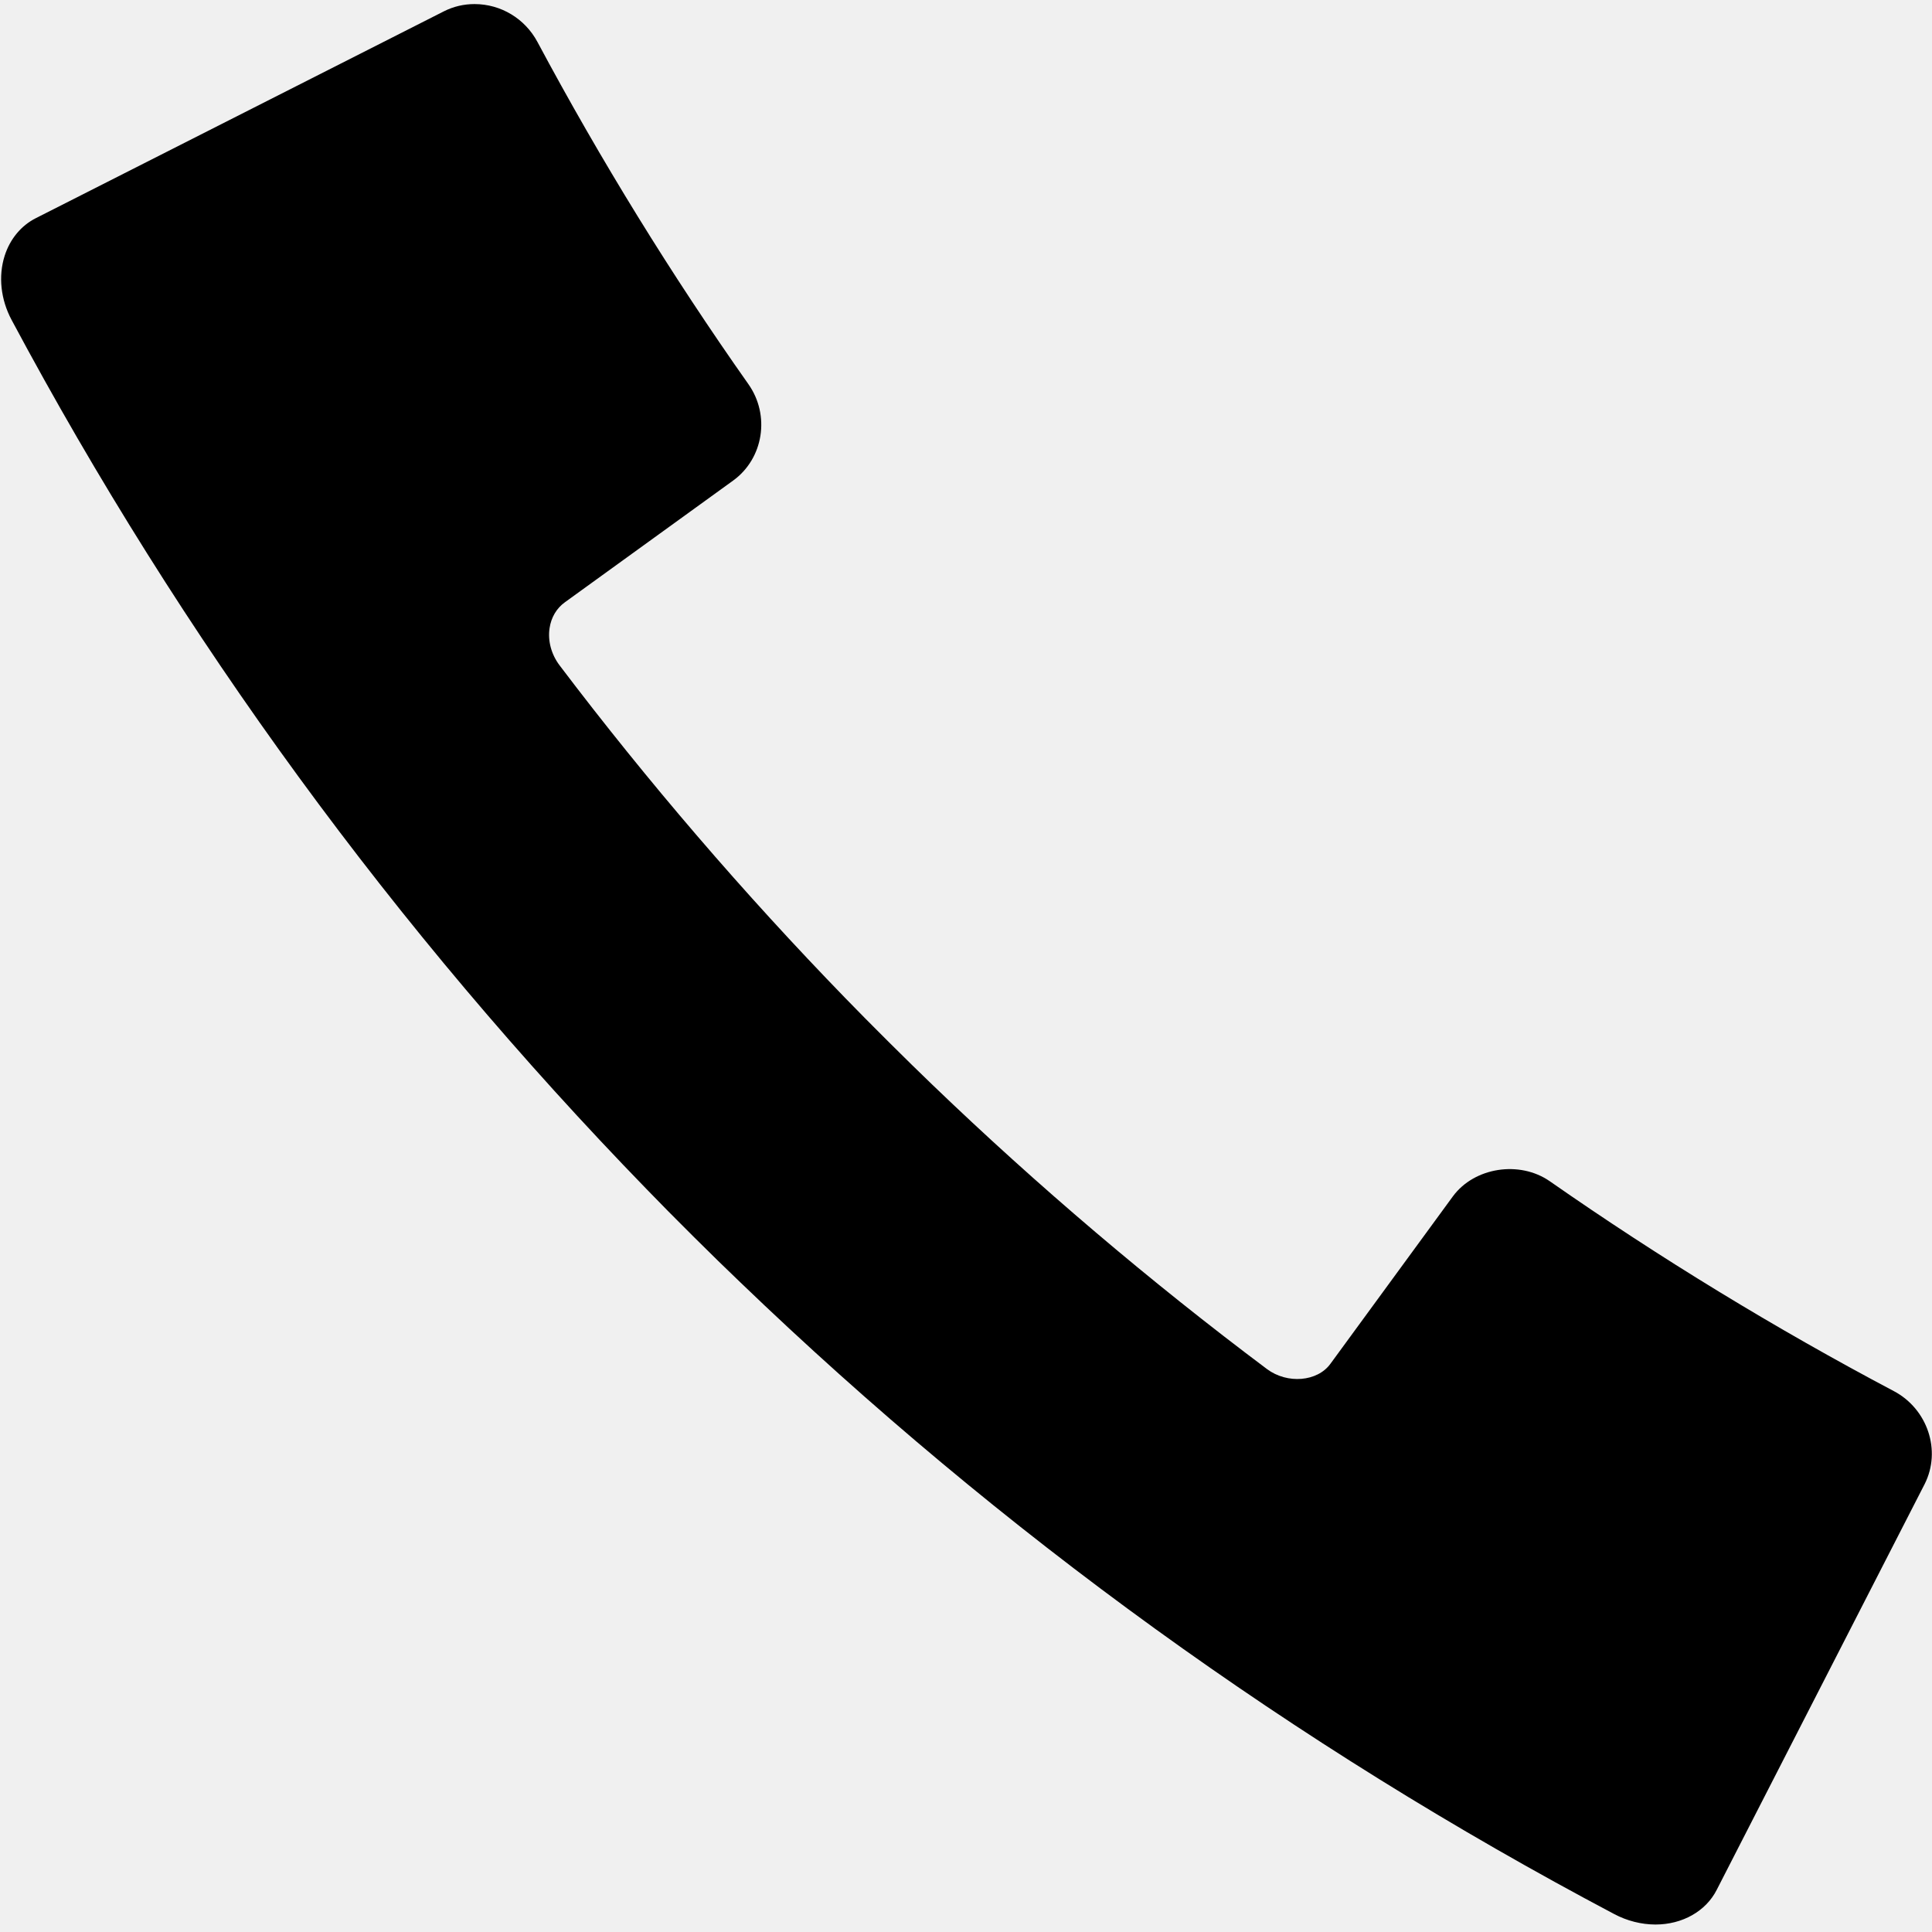
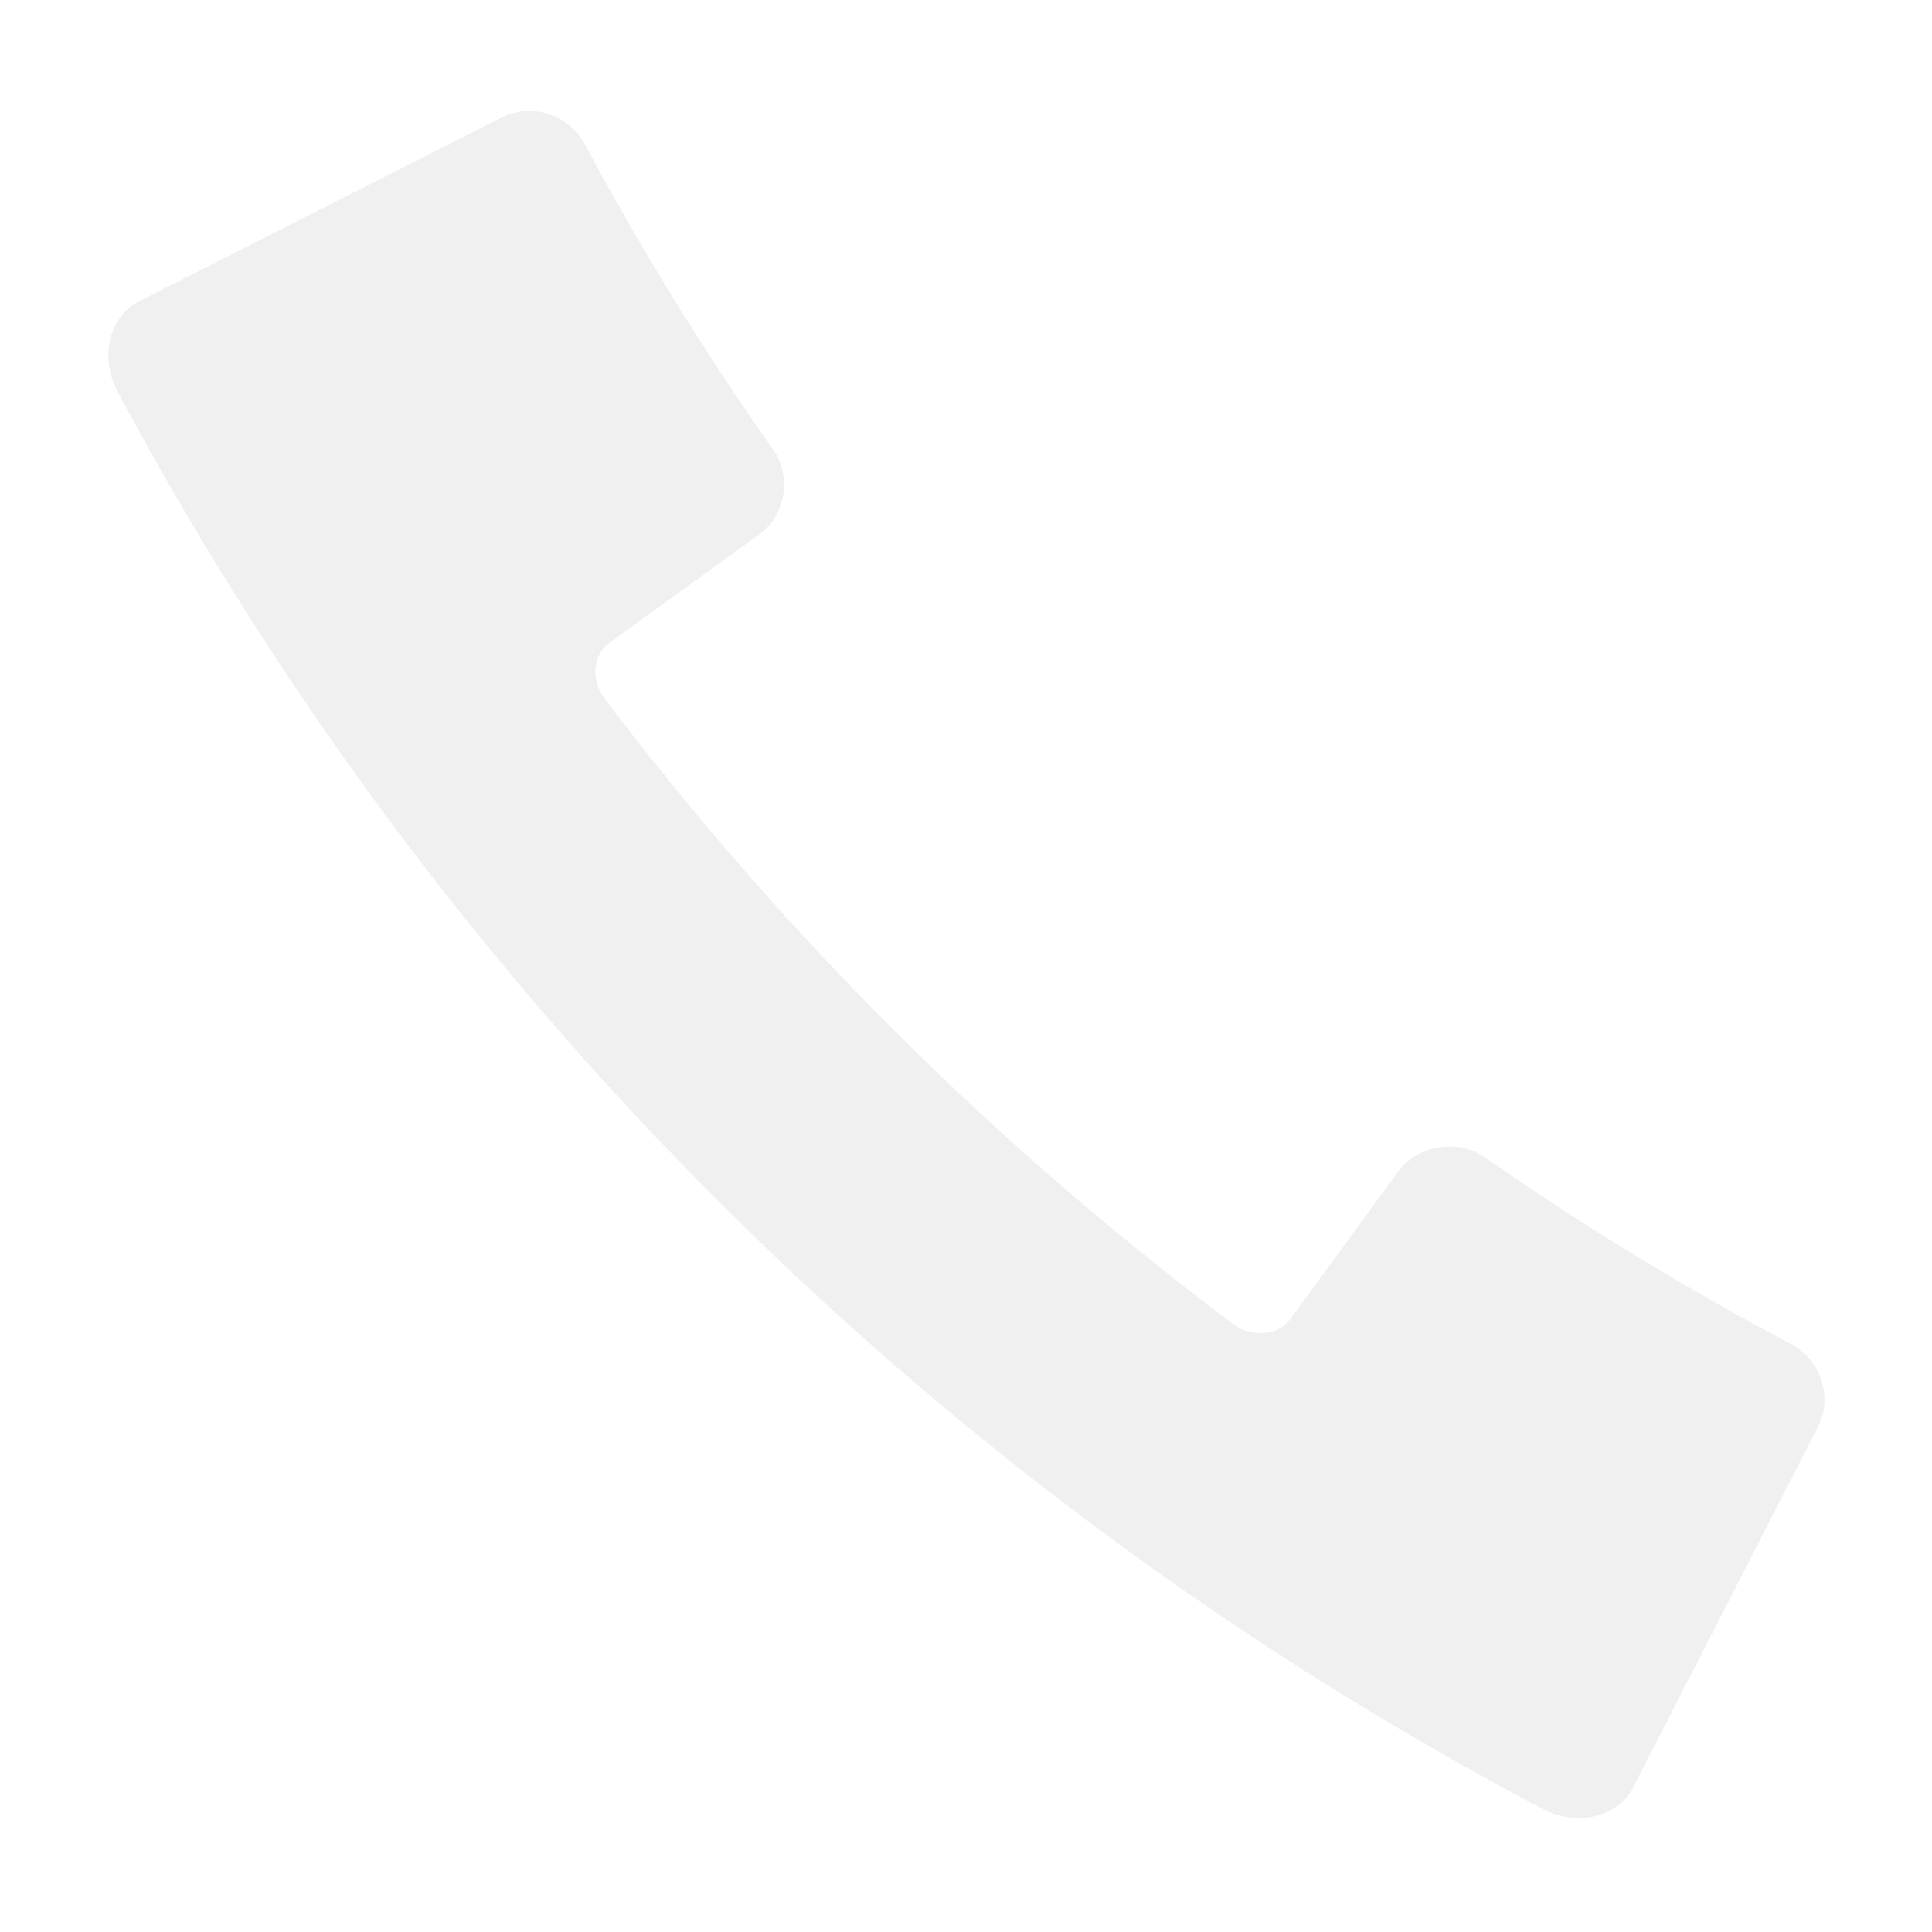
- <svg xmlns="http://www.w3.org/2000/svg" width="46px" height="46px" viewBox="0 0 46 46" version="1.1">
+ <svg xmlns="http://www.w3.org/2000/svg" width="18px" height="18px" viewBox="0 0 18 18" version="1.1">
  <defs />
  <g id="Page-1" stroke="none" stroke-width="1" fill="none" fill-rule="evenodd">
-     <g id="57" transform="translate(23, 23) scale(-1, 1) translate(-23, -23) " fill="#000000" fill-rule="nonzero">
-       <g id="Group">
-         <path d="M6.585,45.822 C5.943,45.822 5.383,45.505 5.125,44.995 L0.175,35.335 C-0.227,34.539 0.104,33.547 0.91,33.121 C3.725,31.633 6.481,29.952 9.1,28.125 C9.821,27.624 10.898,27.793 11.407,28.484 L14.323,32.471 C14.632,32.898 15.349,32.959 15.835,32.596 C18.62,30.509 21.3,28.231 23.802,25.826 C24.382,25.27 25.309,24.348 25.868,23.77 C28.29,21.276 30.581,18.61 32.675,15.844 C32.873,15.583 32.961,15.259 32.915,14.956 C32.877,14.7 32.748,14.482 32.552,14.341 L28.543,11.441 C27.82,10.916 27.658,9.886 28.182,9.145 C30.014,6.547 31.703,3.806 33.203,1 C33.501,0.443 34.074,0.097 34.702,0.097 C34.957,0.097 35.201,0.154 35.428,0.268 L45.142,5.192 C45.495,5.369 45.761,5.689 45.889,6.09 C46.044,6.577 45.983,7.133 45.723,7.619 C41.677,15.191 36.589,22.154 30.601,28.317 C30,28.941 29,29.935 28.373,30.532 C22.174,36.492 15.173,41.553 7.564,45.574 C7.258,45.736 6.919,45.821 6.585,45.822 Z" id="Shape" />
+     <g id="Group-3-Copy" fill="#FFFFFF">
+       <g id="57" transform="translate(9, 9) scale(-1, 1) translate(-9, -9) ">
+         <path d="M0,0 L18,0 L18,18 L0,18 L0,0 Z M3.29,16.938 C3.407,16.938 3.524,16.908 3.631,16.852 C6.277,15.453 8.713,13.693 10.869,11.62 C11.087,11.412 11.435,11.066 11.644,10.849 C13.727,8.706 15.496,6.284 16.904,3.65 C16.994,3.481 17.015,3.287 16.961,3.118 C16.917,2.979 16.824,2.867 16.702,2.806 L13.323,1.093 C13.244,1.054 13.159,1.034 13.07,1.034 C12.852,1.034 12.652,1.154 12.549,1.348 C12.027,2.324 11.44,3.277 10.802,4.181 C10.62,4.439 10.676,4.797 10.928,4.98 L12.322,5.988 C12.391,6.037 12.435,6.113 12.449,6.202 C12.465,6.308 12.434,6.42 12.365,6.511 C11.637,7.473 10.84,8.4 9.997,9.268 C9.803,9.469 9.481,9.79 9.279,9.983 C8.409,10.82 7.476,11.612 6.508,12.338 C6.339,12.464 6.09,12.443 5.982,12.294 L4.968,10.908 C4.79,10.667 4.416,10.608 4.165,10.783 C3.254,11.418 2.296,12.003 1.317,12.52 C1.036,12.668 0.921,13.014 1.061,13.29 L2.783,16.651 C2.873,16.828 3.067,16.938 3.29,16.938 Z" id="Combined-Shape" />
      </g>
    </g>
  </g>
</svg>
